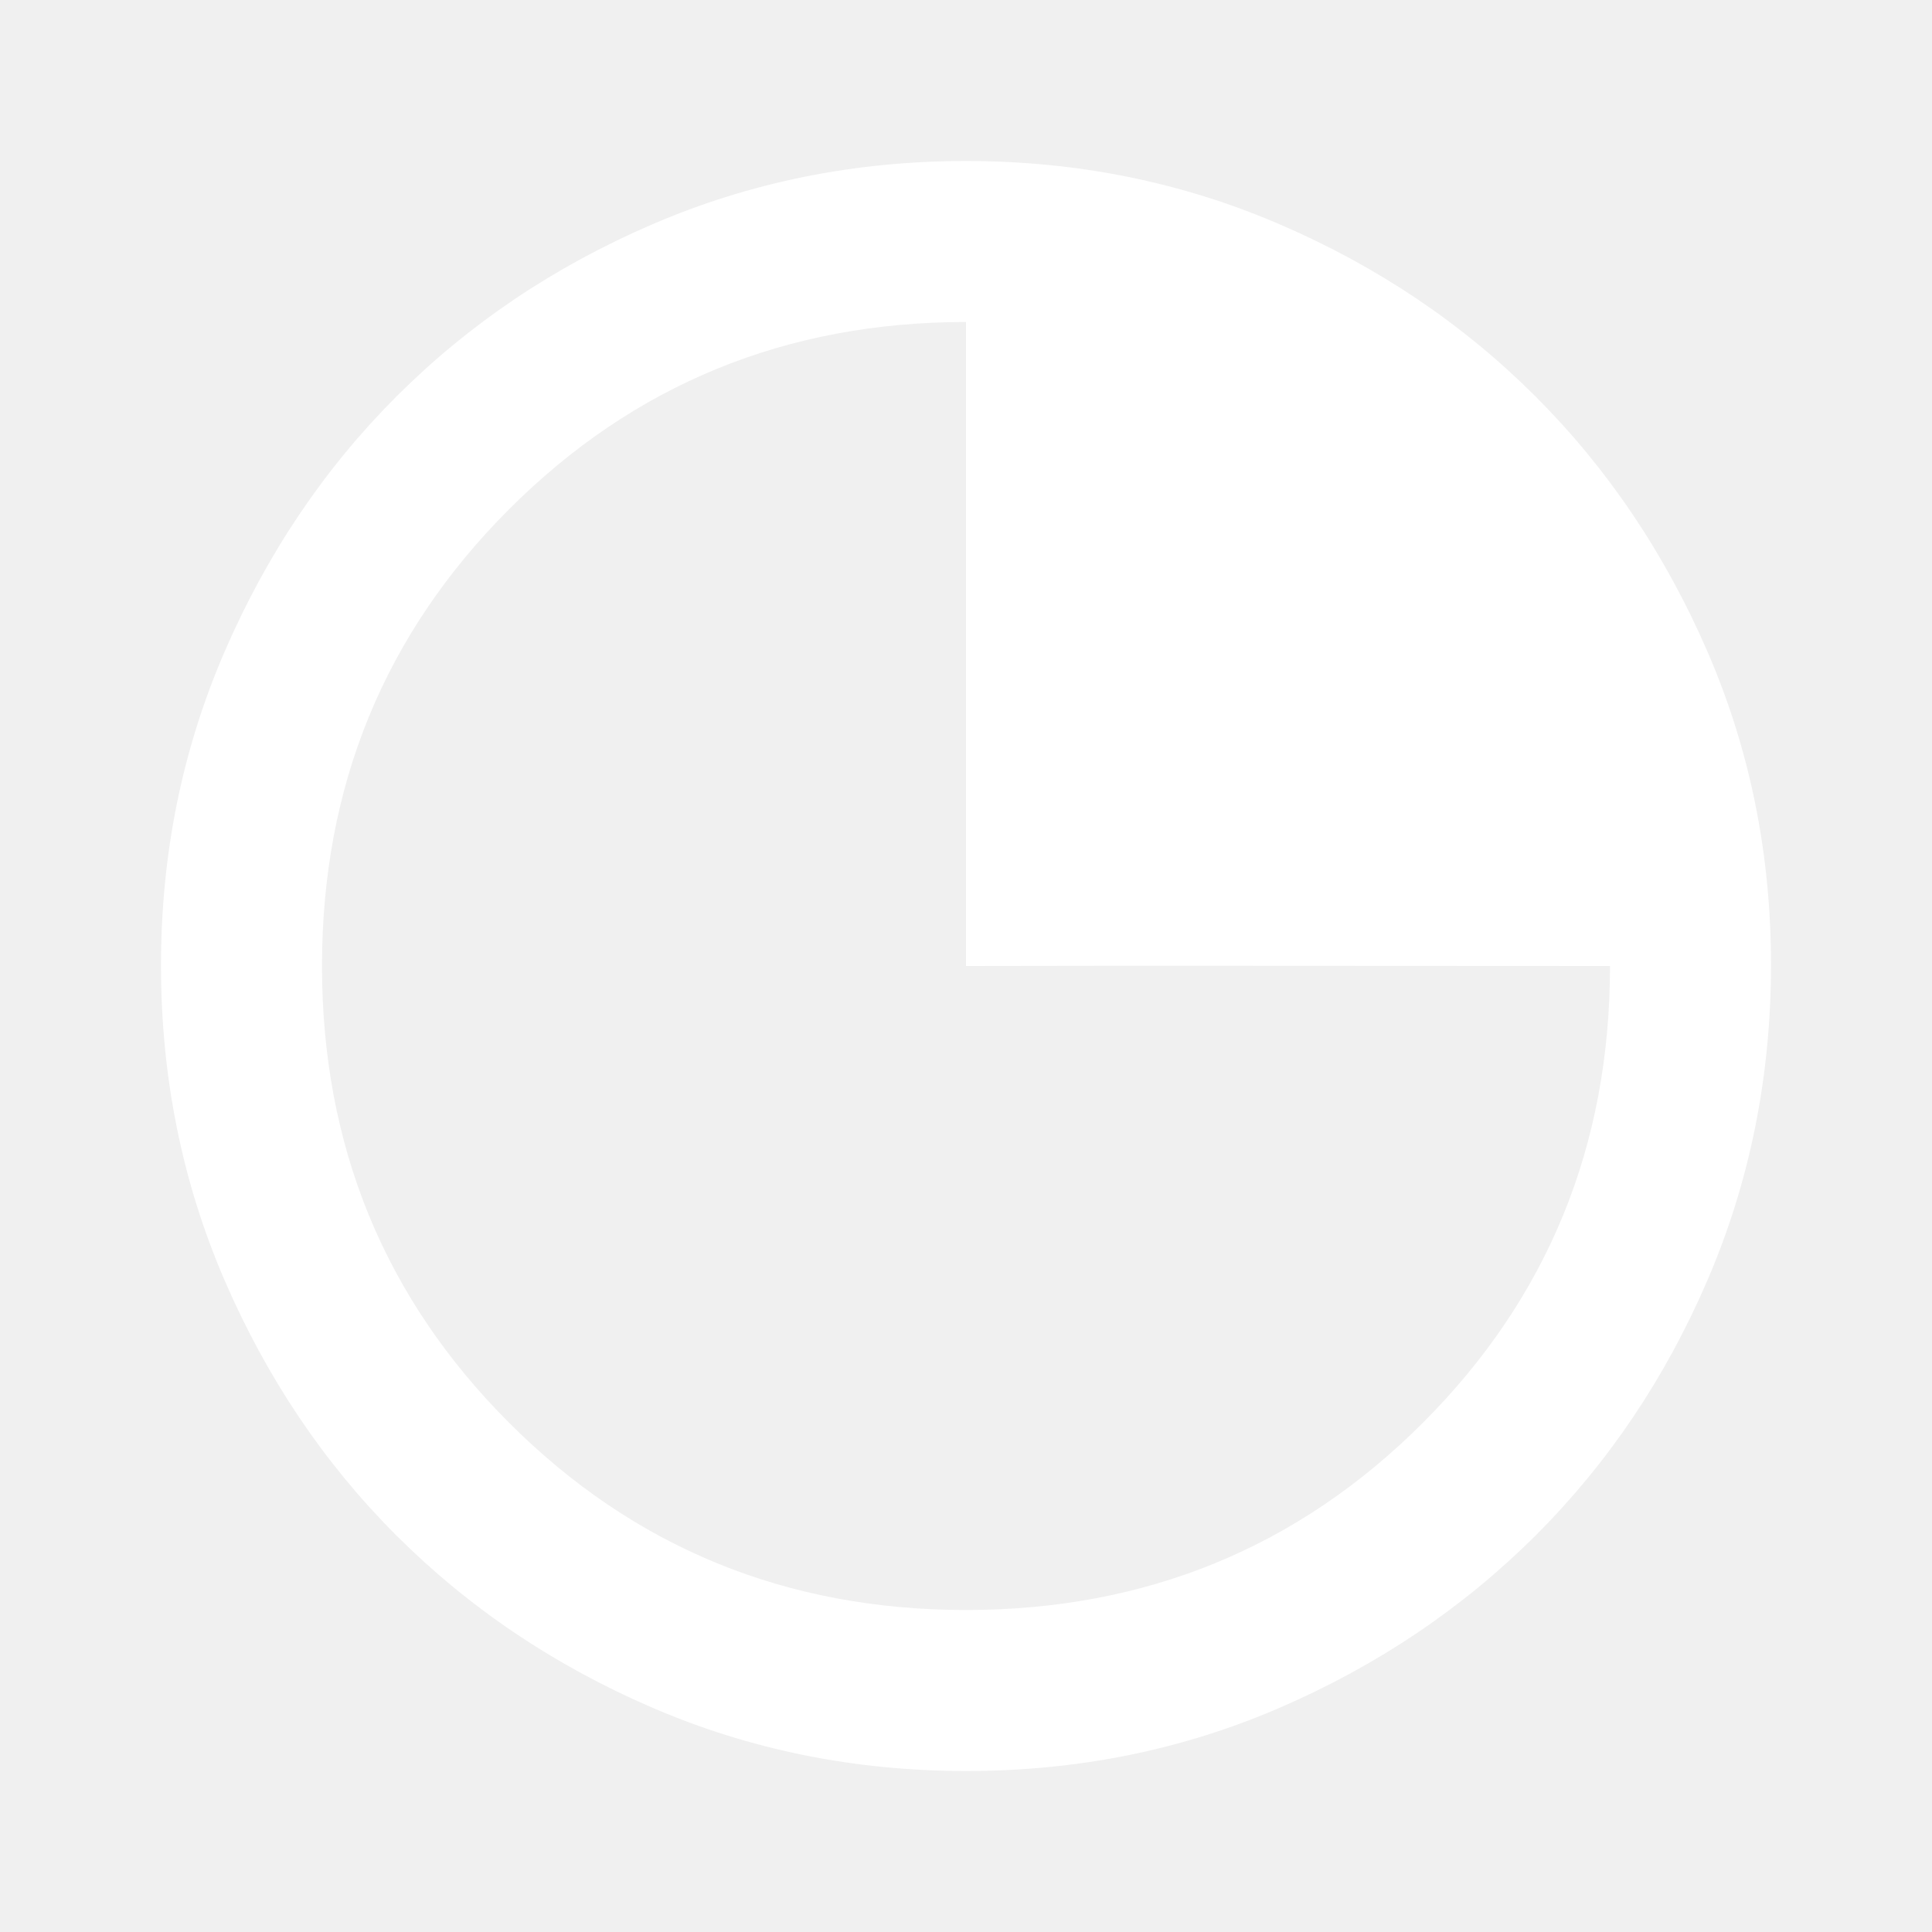
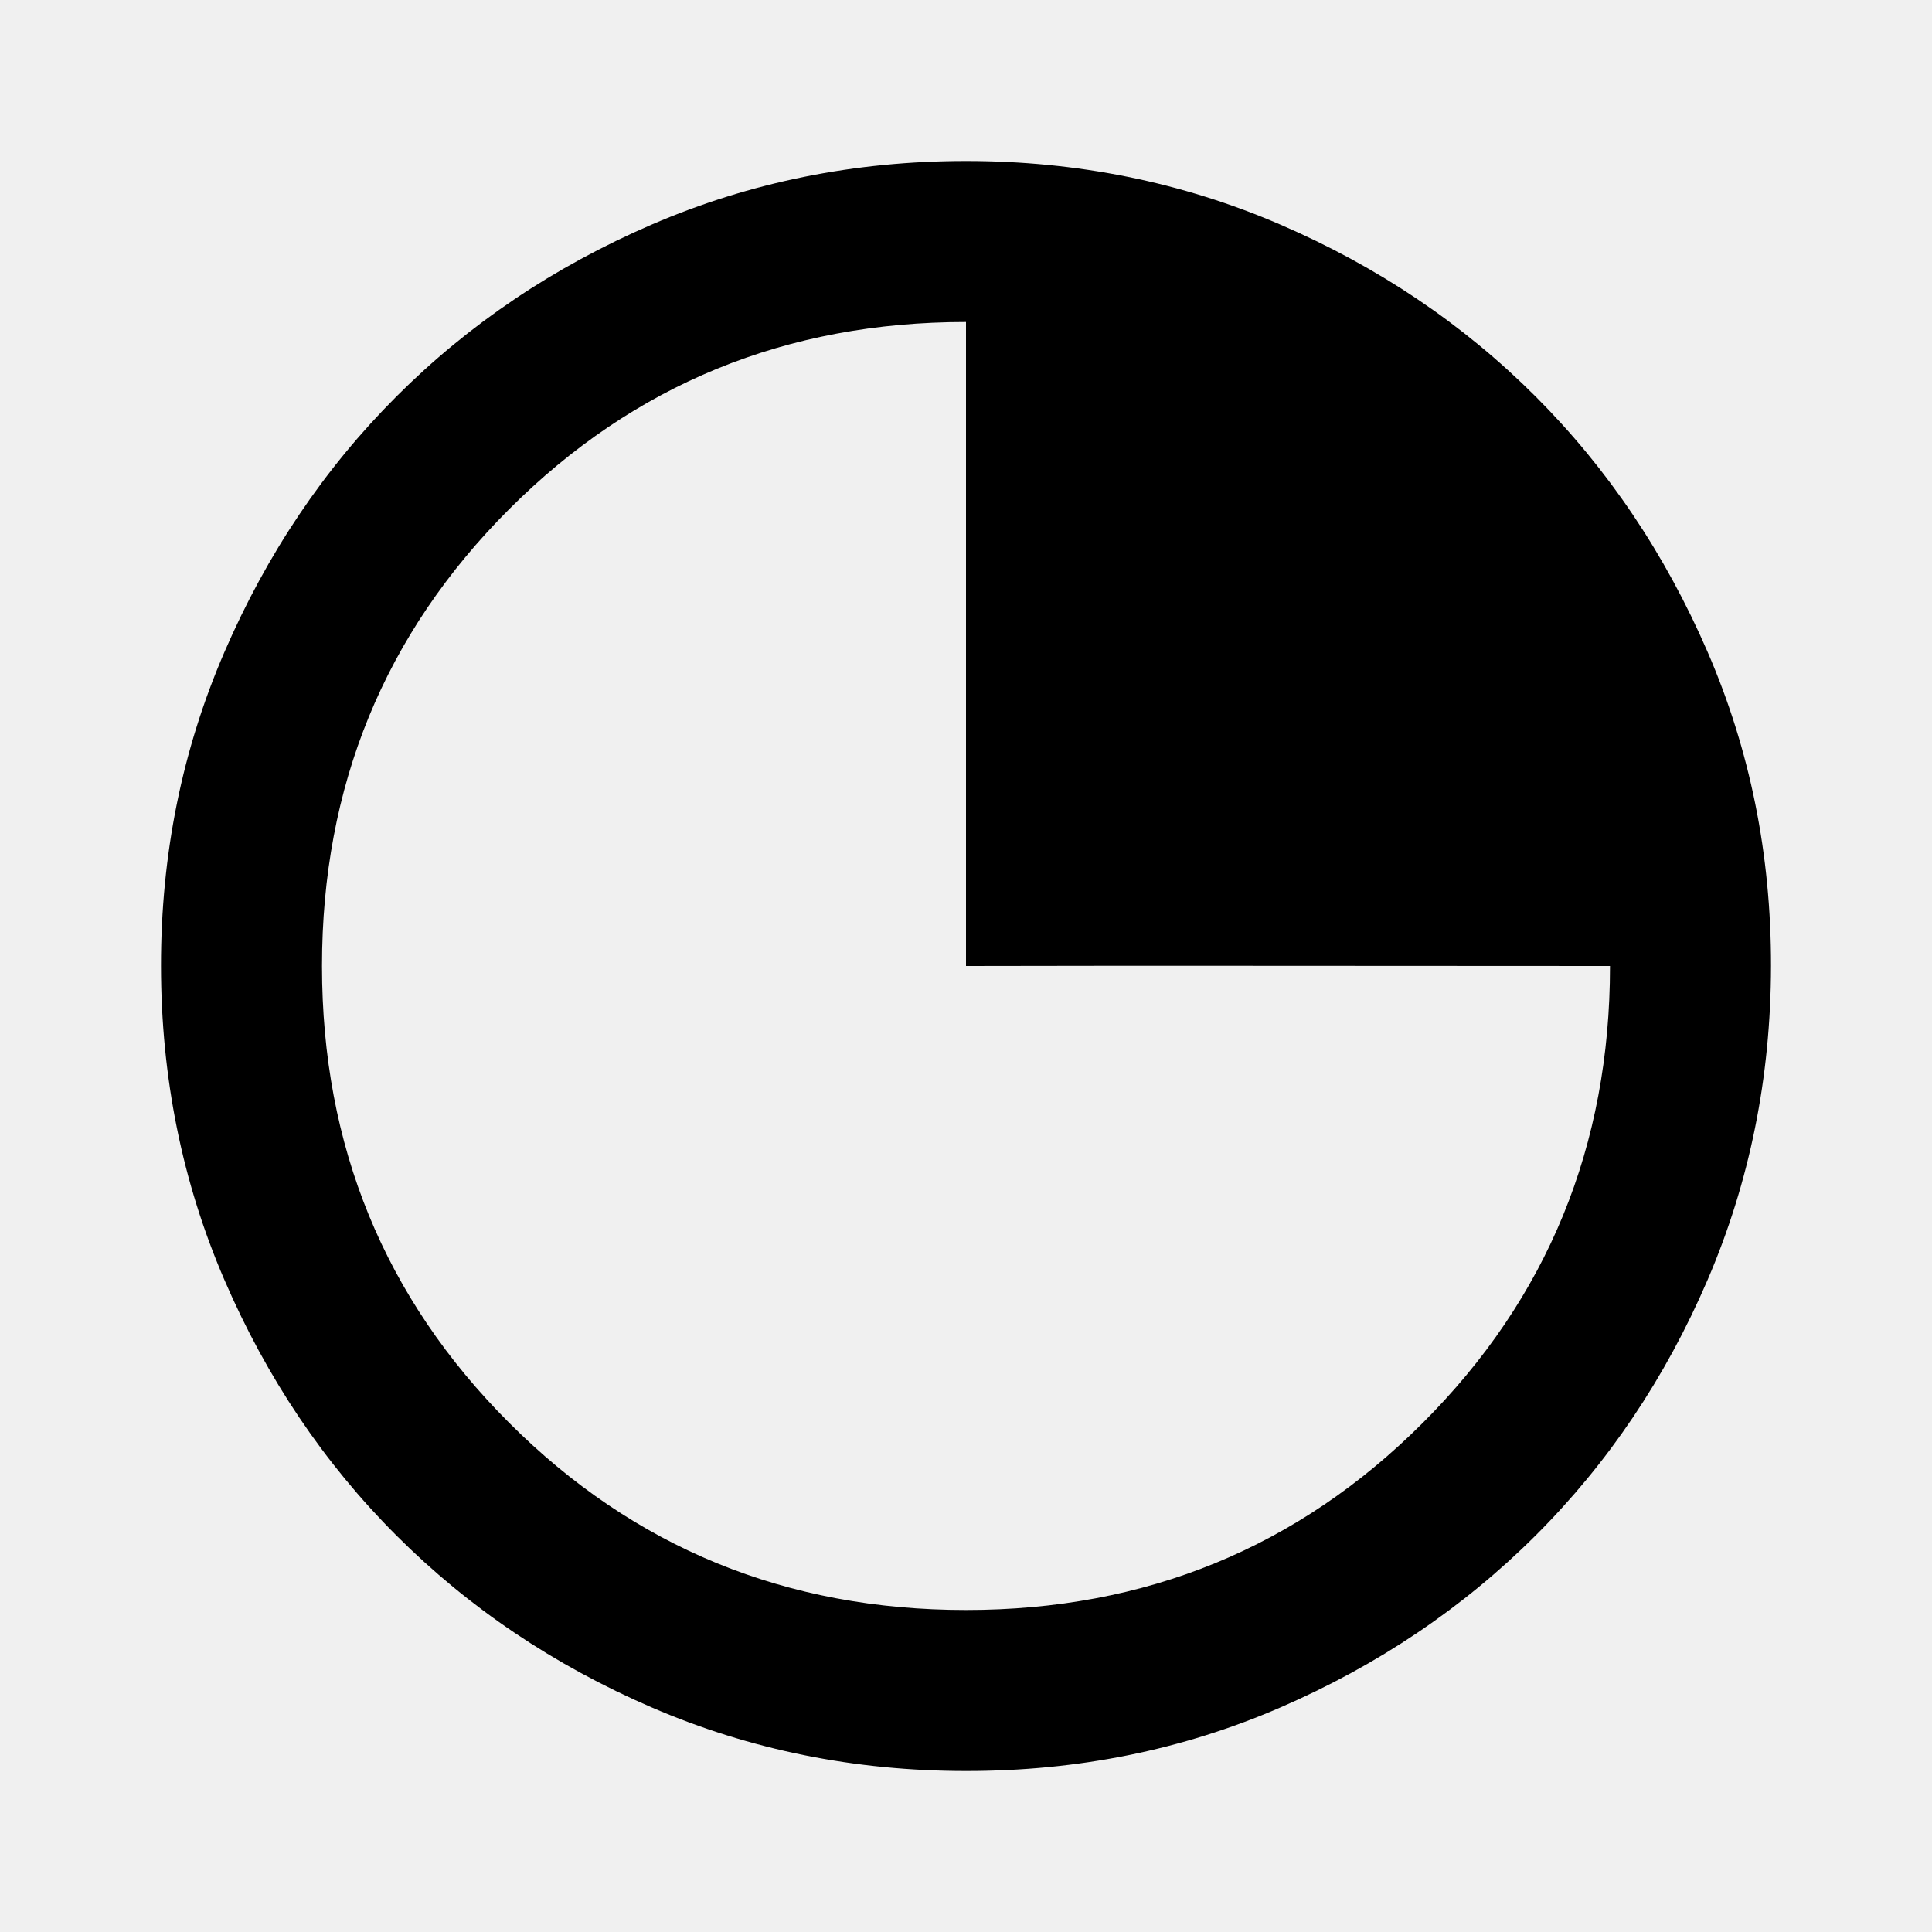
<svg xmlns="http://www.w3.org/2000/svg" width="32" height="32" viewBox="0 0 24 24" version="1.1" id="svg1">
  <defs id="defs1" />
-   <path fill="white" d="M 12,22 C 10.617,22 9.317,21.737 8.1,21.212 6.883,20.687 5.825,19.974 4.925,19.075 4.025,18.176 3.313,17.117 2.788,15.9 2.263,14.683 2.001,13.383 2,12 1.999,10.617 2.262,9.317 2.788,8.1 3.314,6.883 4.026,5.824 4.925,4.925 5.824,4.026 6.882,3.313 8.1,2.788 9.318,2.263 10.618,2 12,2 c 1.382,0 2.682,0.263 3.9,0.788 1.218,0.525 2.276,1.238 3.175,2.137 0.899,0.899 1.611,1.958 2.138,3.175 0.527,1.217 0.789,2.517 0.787,3.9 -0.002,1.383 -0.265,2.683 -0.788,3.9 -0.523,1.217 -1.236,2.276 -2.137,3.175 -0.901,0.899 -1.96,1.612 -3.175,2.138 C 14.685,21.739 13.385,22.001 12,22 m 0,-2 c 2.233,0 4.125,-0.775 5.675,-2.325 C 19.225,16.125 20,14.233 20,12 16.206,12 14.579,11.994 12,12 V 4 C 9.767,4 7.875,4.775 6.325,6.325 4.775,7.875 4,9.767 4,12 4,14.233 4.775,16.125 6.325,17.675 7.875,19.225 9.767,20 12,20" id="path1" />
+   <path fill="currentColor" d="M 12,22 C 10.617,22 9.317,21.737 8.1,21.212 6.883,20.687 5.825,19.974 4.925,19.075 4.025,18.176 3.313,17.117 2.788,15.9 2.263,14.683 2.001,13.383 2,12 1.999,10.617 2.262,9.317 2.788,8.1 3.314,6.883 4.026,5.824 4.925,4.925 5.824,4.026 6.882,3.313 8.1,2.788 9.318,2.263 10.618,2 12,2 c 1.382,0 2.682,0.263 3.9,0.788 1.218,0.525 2.276,1.238 3.175,2.137 0.899,0.899 1.611,1.958 2.138,3.175 0.527,1.217 0.789,2.517 0.787,3.9 -0.002,1.383 -0.265,2.683 -0.788,3.9 -0.523,1.217 -1.236,2.276 -2.137,3.175 -0.901,0.899 -1.96,1.612 -3.175,2.138 C 14.685,21.739 13.385,22.001 12,22 m 0,-2 c 2.233,0 4.125,-0.775 5.675,-2.325 C 19.225,16.125 20,14.233 20,12 16.206,12 14.579,11.994 12,12 V 4 C 9.767,4 7.875,4.775 6.325,6.325 4.775,7.875 4,9.767 4,12 4,14.233 4.775,16.125 6.325,17.675 7.875,19.225 9.767,20 12,20" id="path1" />
</svg>
